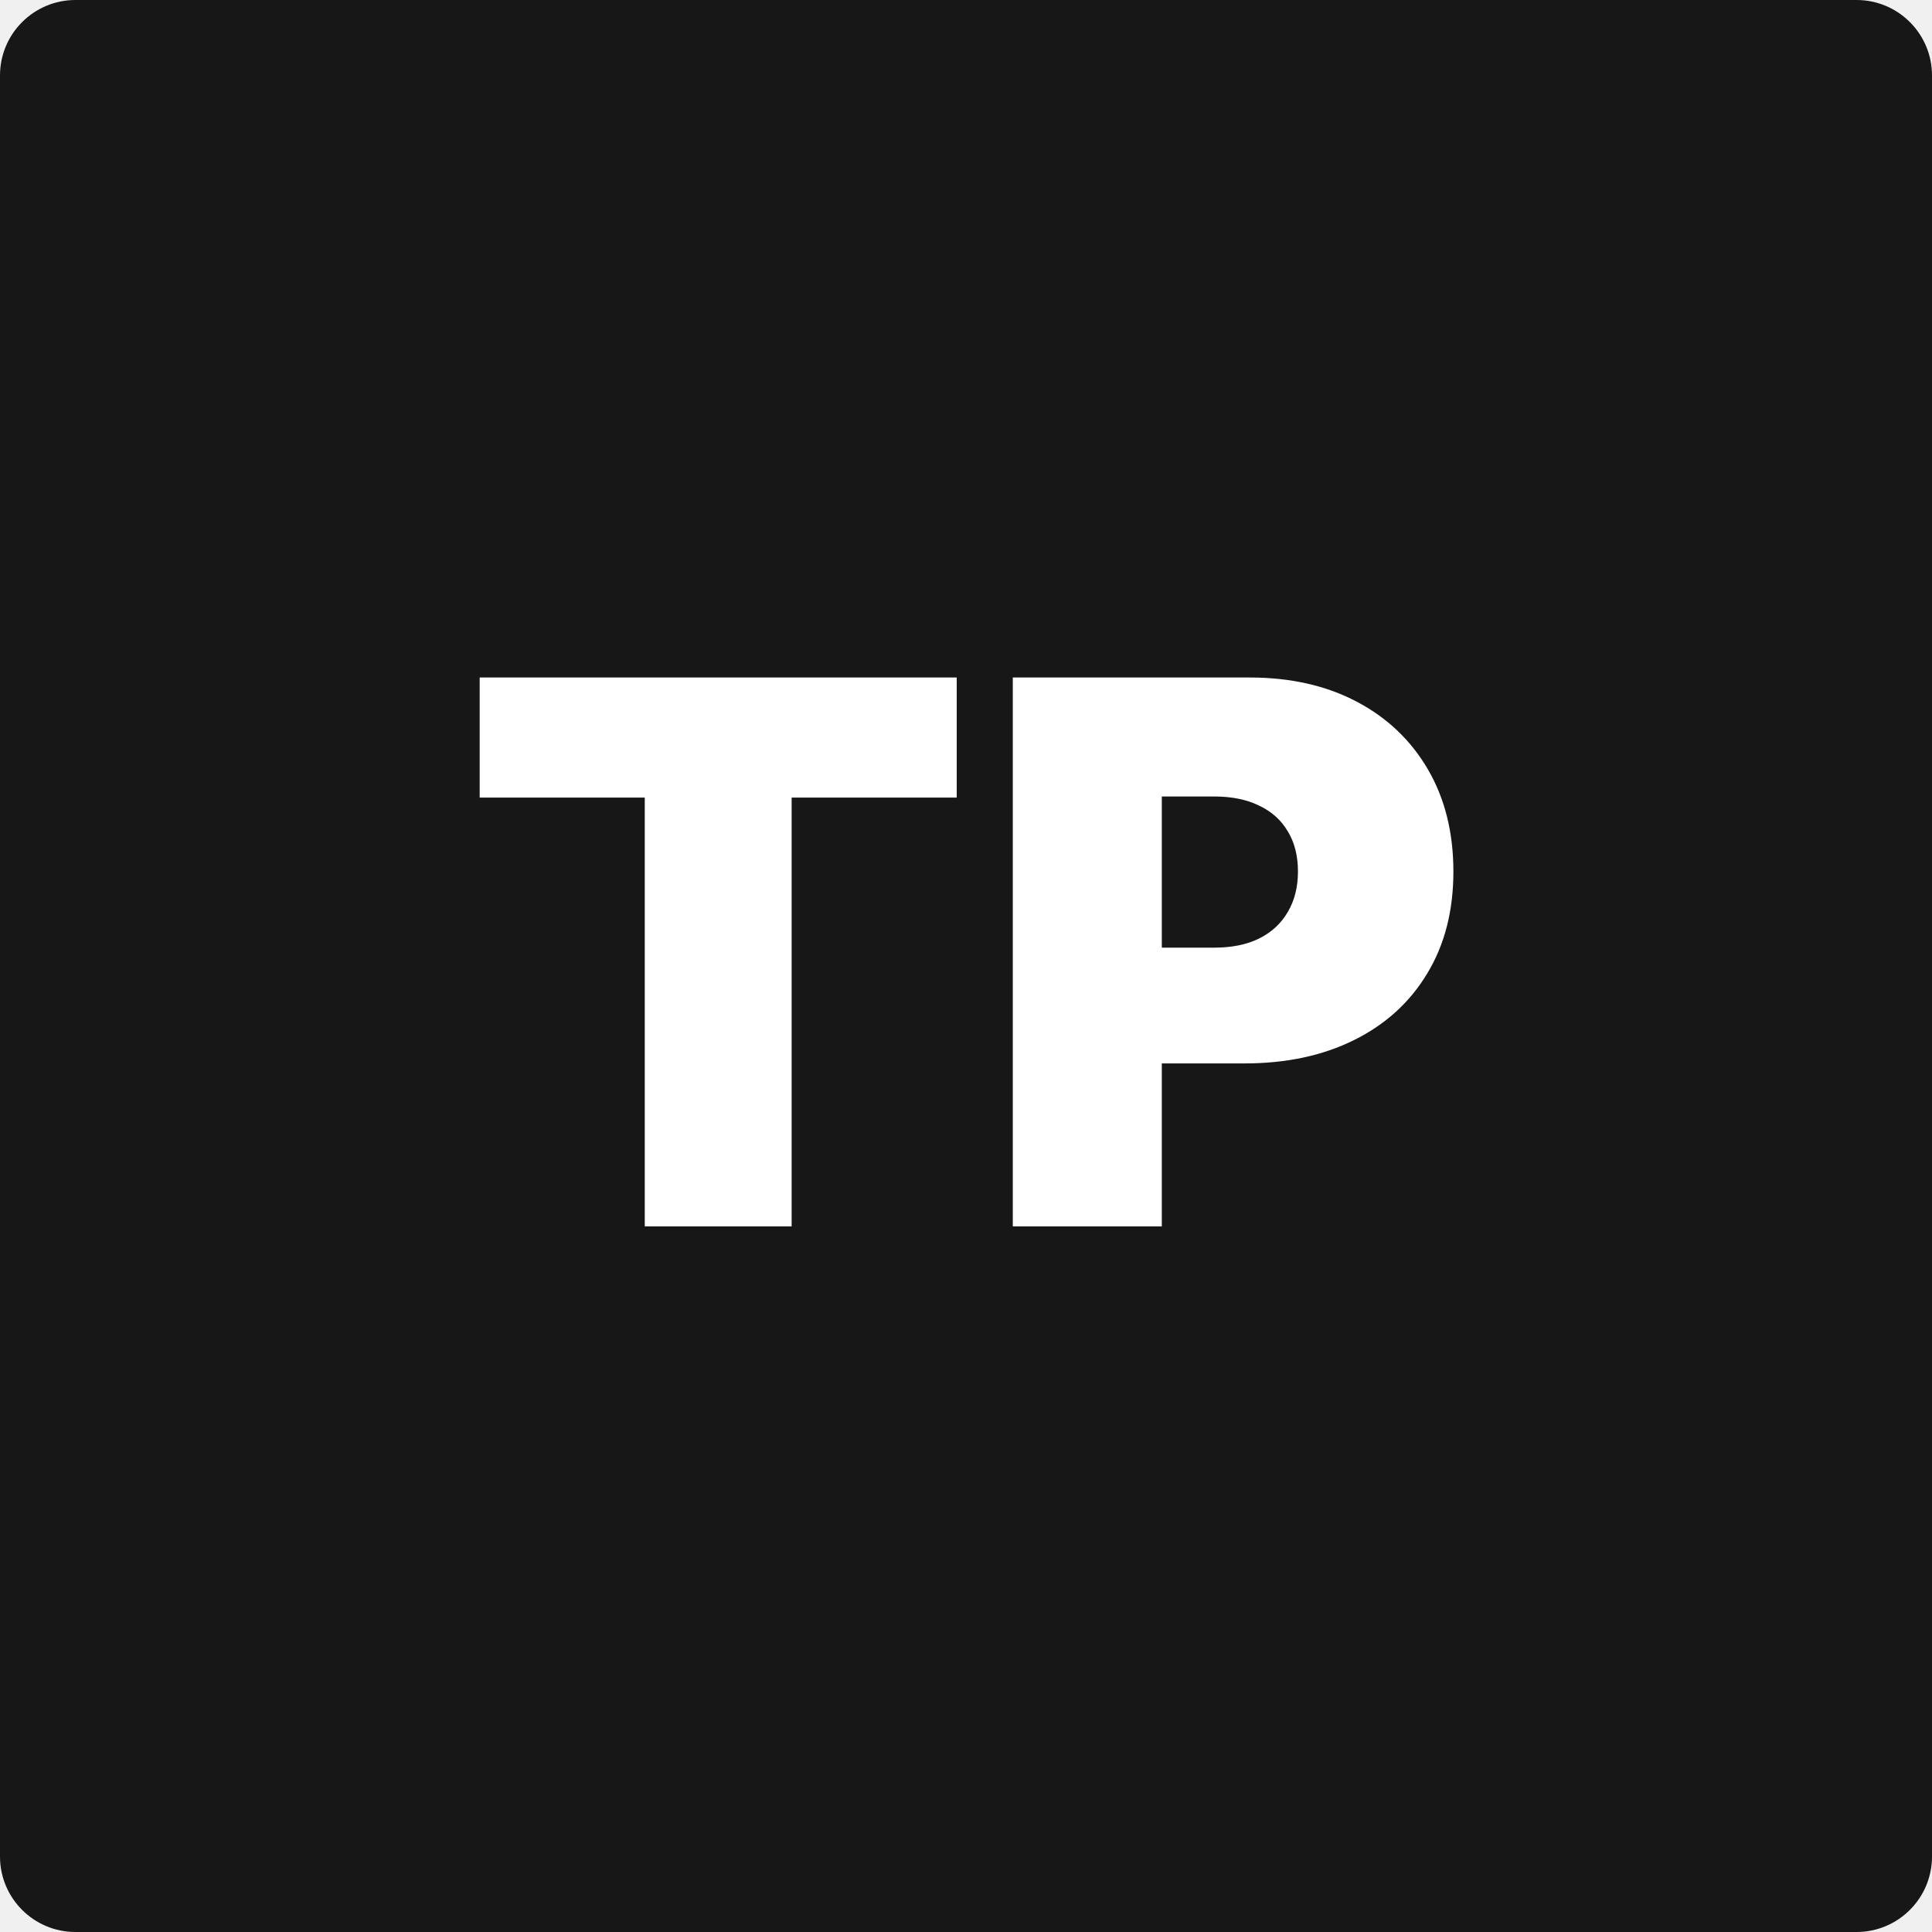
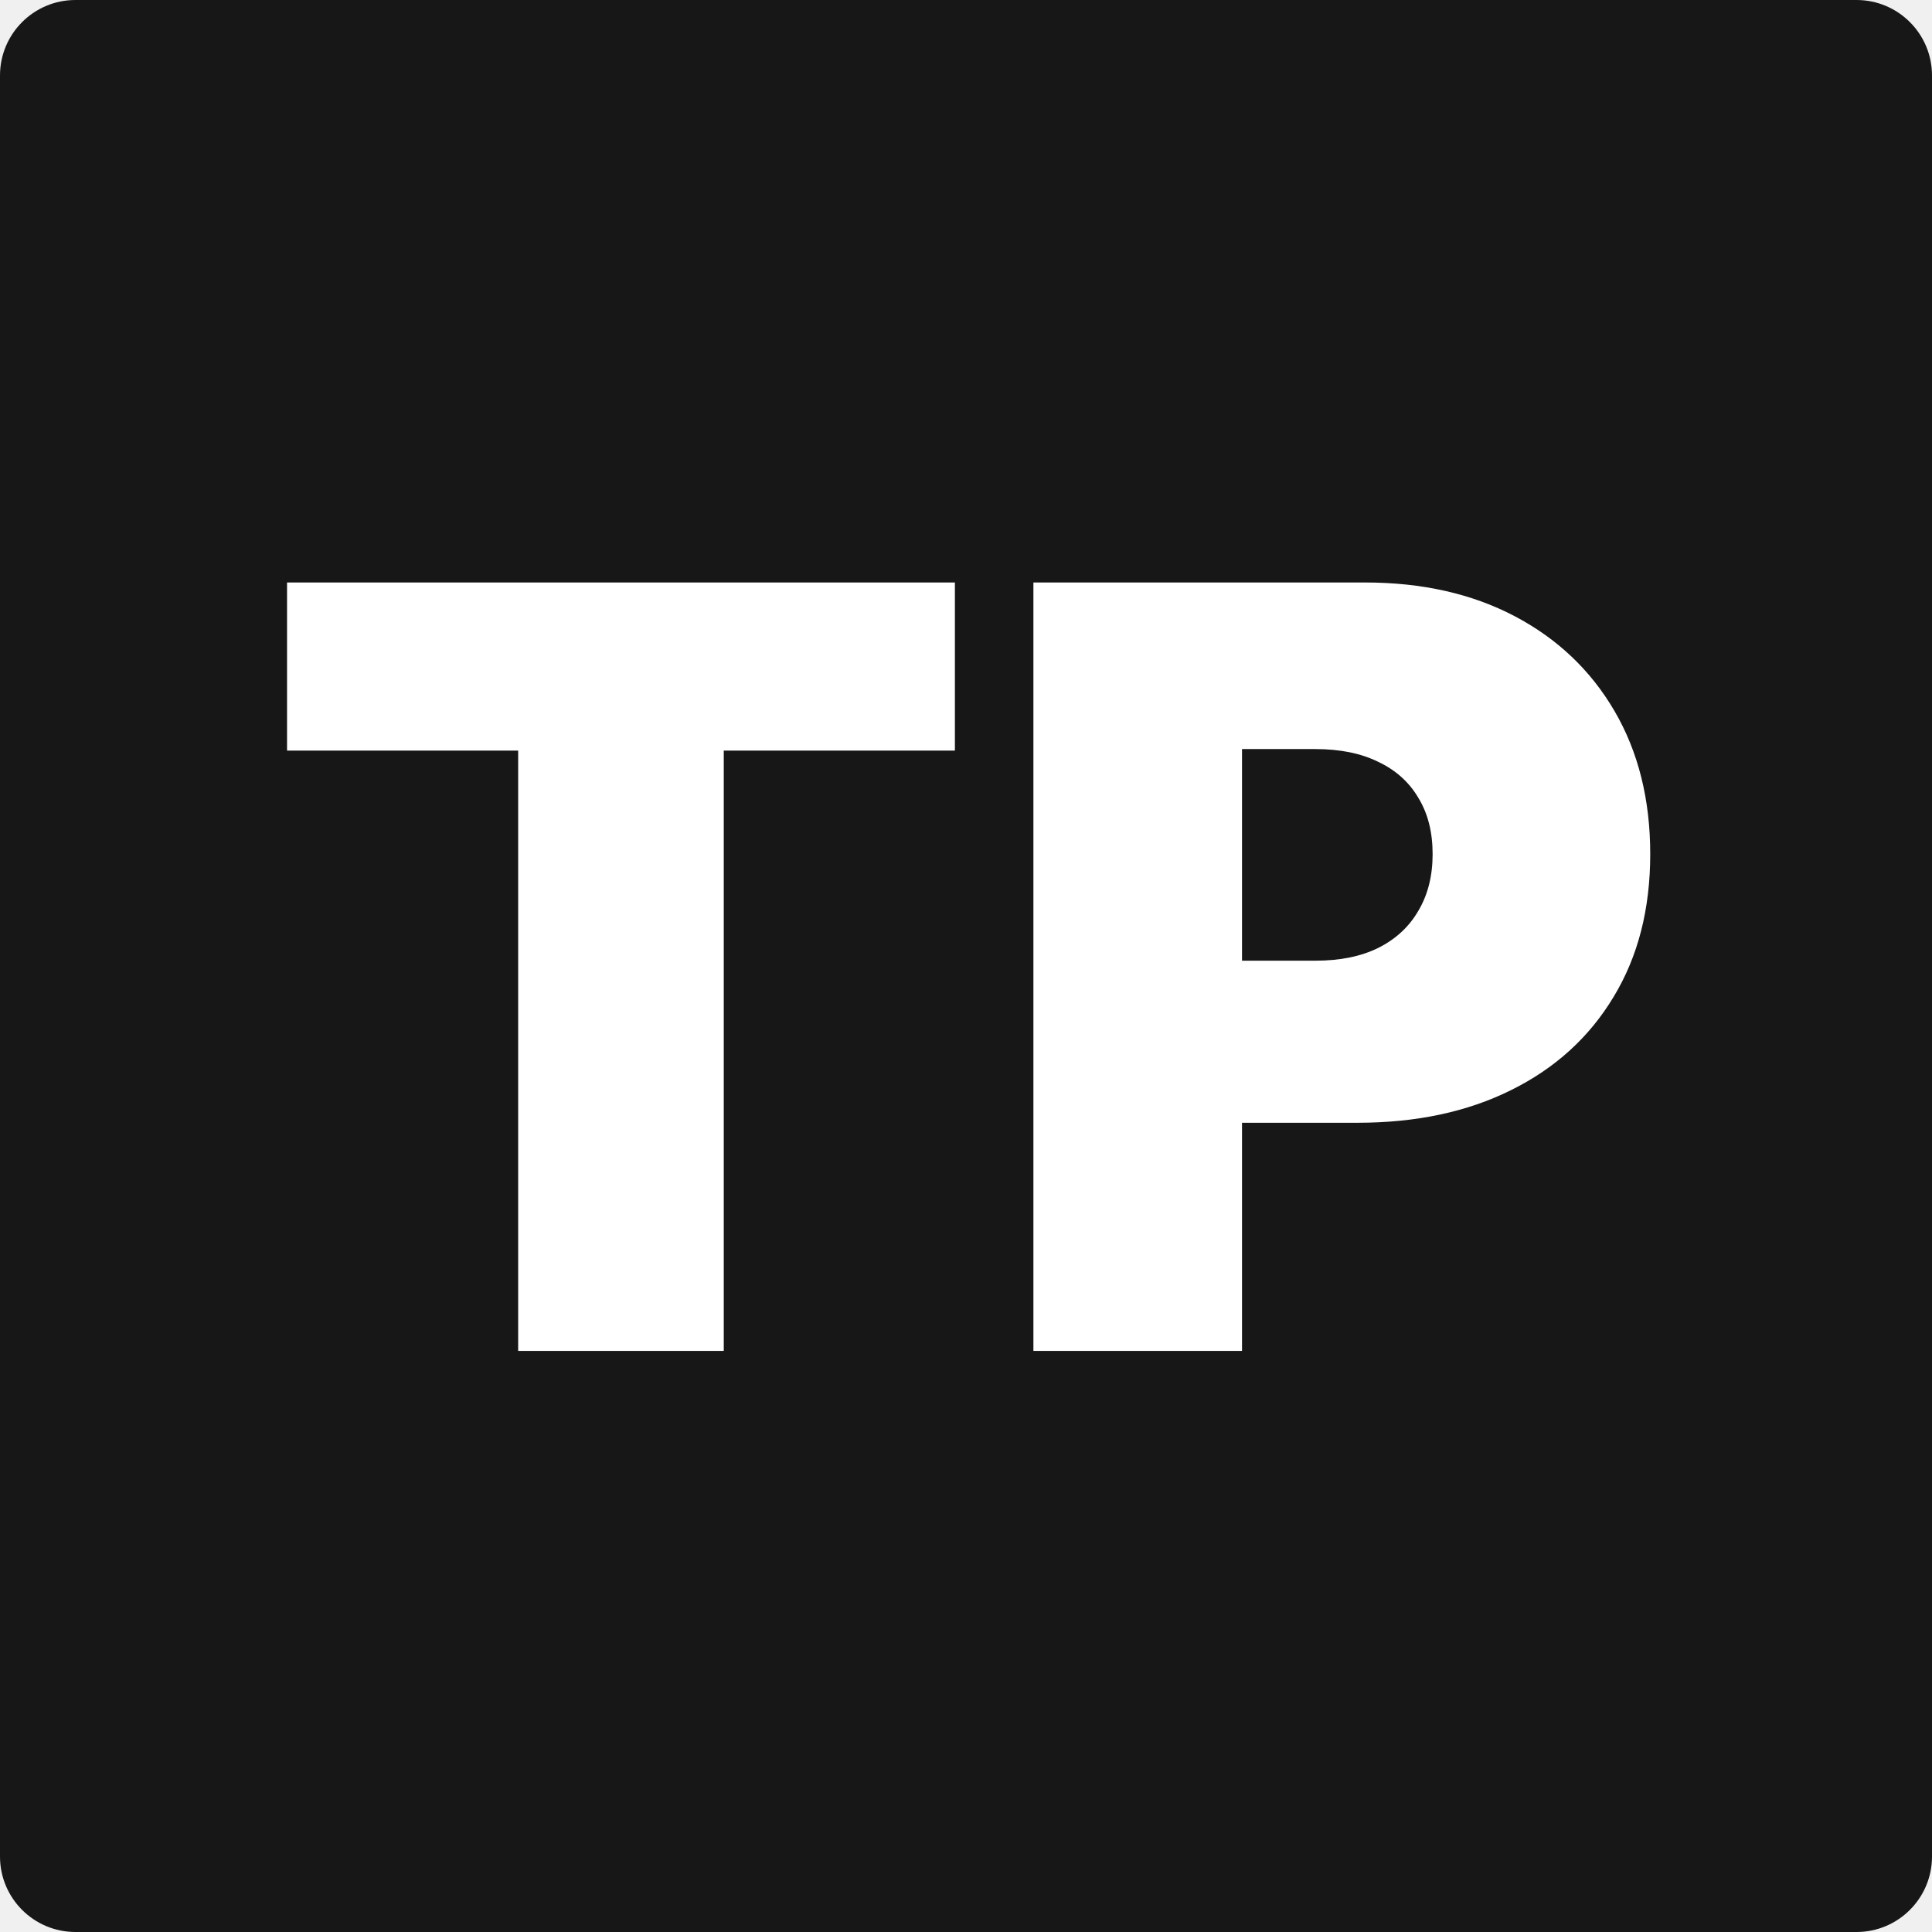
<svg xmlns="http://www.w3.org/2000/svg" width="512" height="512" viewBox="0 0 512 512" fill="none">
  <rect width="512" height="512" rx="20" fill="#171717" />
-   <path d="M127.12 211.364V179.545H253.541V211.364H209.791V325H170.87V211.364H127.12ZM268.402 325V179.545H331.186C341.982 179.545 351.428 181.676 359.525 185.938C367.621 190.199 373.918 196.188 378.417 203.906C382.915 211.624 385.164 220.644 385.164 230.966C385.164 241.383 382.844 250.402 378.203 258.026C373.611 265.649 367.148 271.52 358.814 275.639C350.528 279.759 340.846 281.818 329.766 281.818H292.266V251.136H321.811C326.452 251.136 330.405 250.331 333.672 248.722C336.987 247.064 339.52 244.721 341.272 241.69C343.071 238.66 343.971 235.085 343.971 230.966C343.971 226.799 343.071 223.248 341.272 220.312C339.52 217.33 336.987 215.057 333.672 213.494C330.405 211.884 326.452 211.08 321.811 211.08H307.891V325H268.402Z" fill="white" />
+   <path d="M76.069 198.909V154.364H253.057V198.909H191.807V358H137.319V198.909H76.069ZM273.863 358V154.364H361.761C376.875 154.364 390.099 157.347 401.434 163.312C412.77 169.278 421.586 177.664 427.883 188.469C434.181 199.274 437.329 211.902 437.329 226.352C437.329 240.936 434.081 253.563 427.585 264.236C421.155 274.908 412.107 283.128 400.44 288.895C388.84 294.662 375.284 297.545 359.772 297.545H307.272V254.591H348.636C355.132 254.591 360.667 253.464 365.241 251.21C369.881 248.89 373.428 245.609 375.88 241.366C378.399 237.124 379.659 232.119 379.659 226.352C379.659 220.519 378.399 215.547 375.88 211.438C373.428 207.261 369.881 204.08 365.241 201.892C360.667 199.638 355.132 198.511 348.636 198.511H329.147V358H273.863Z" fill="white" />
</svg>
